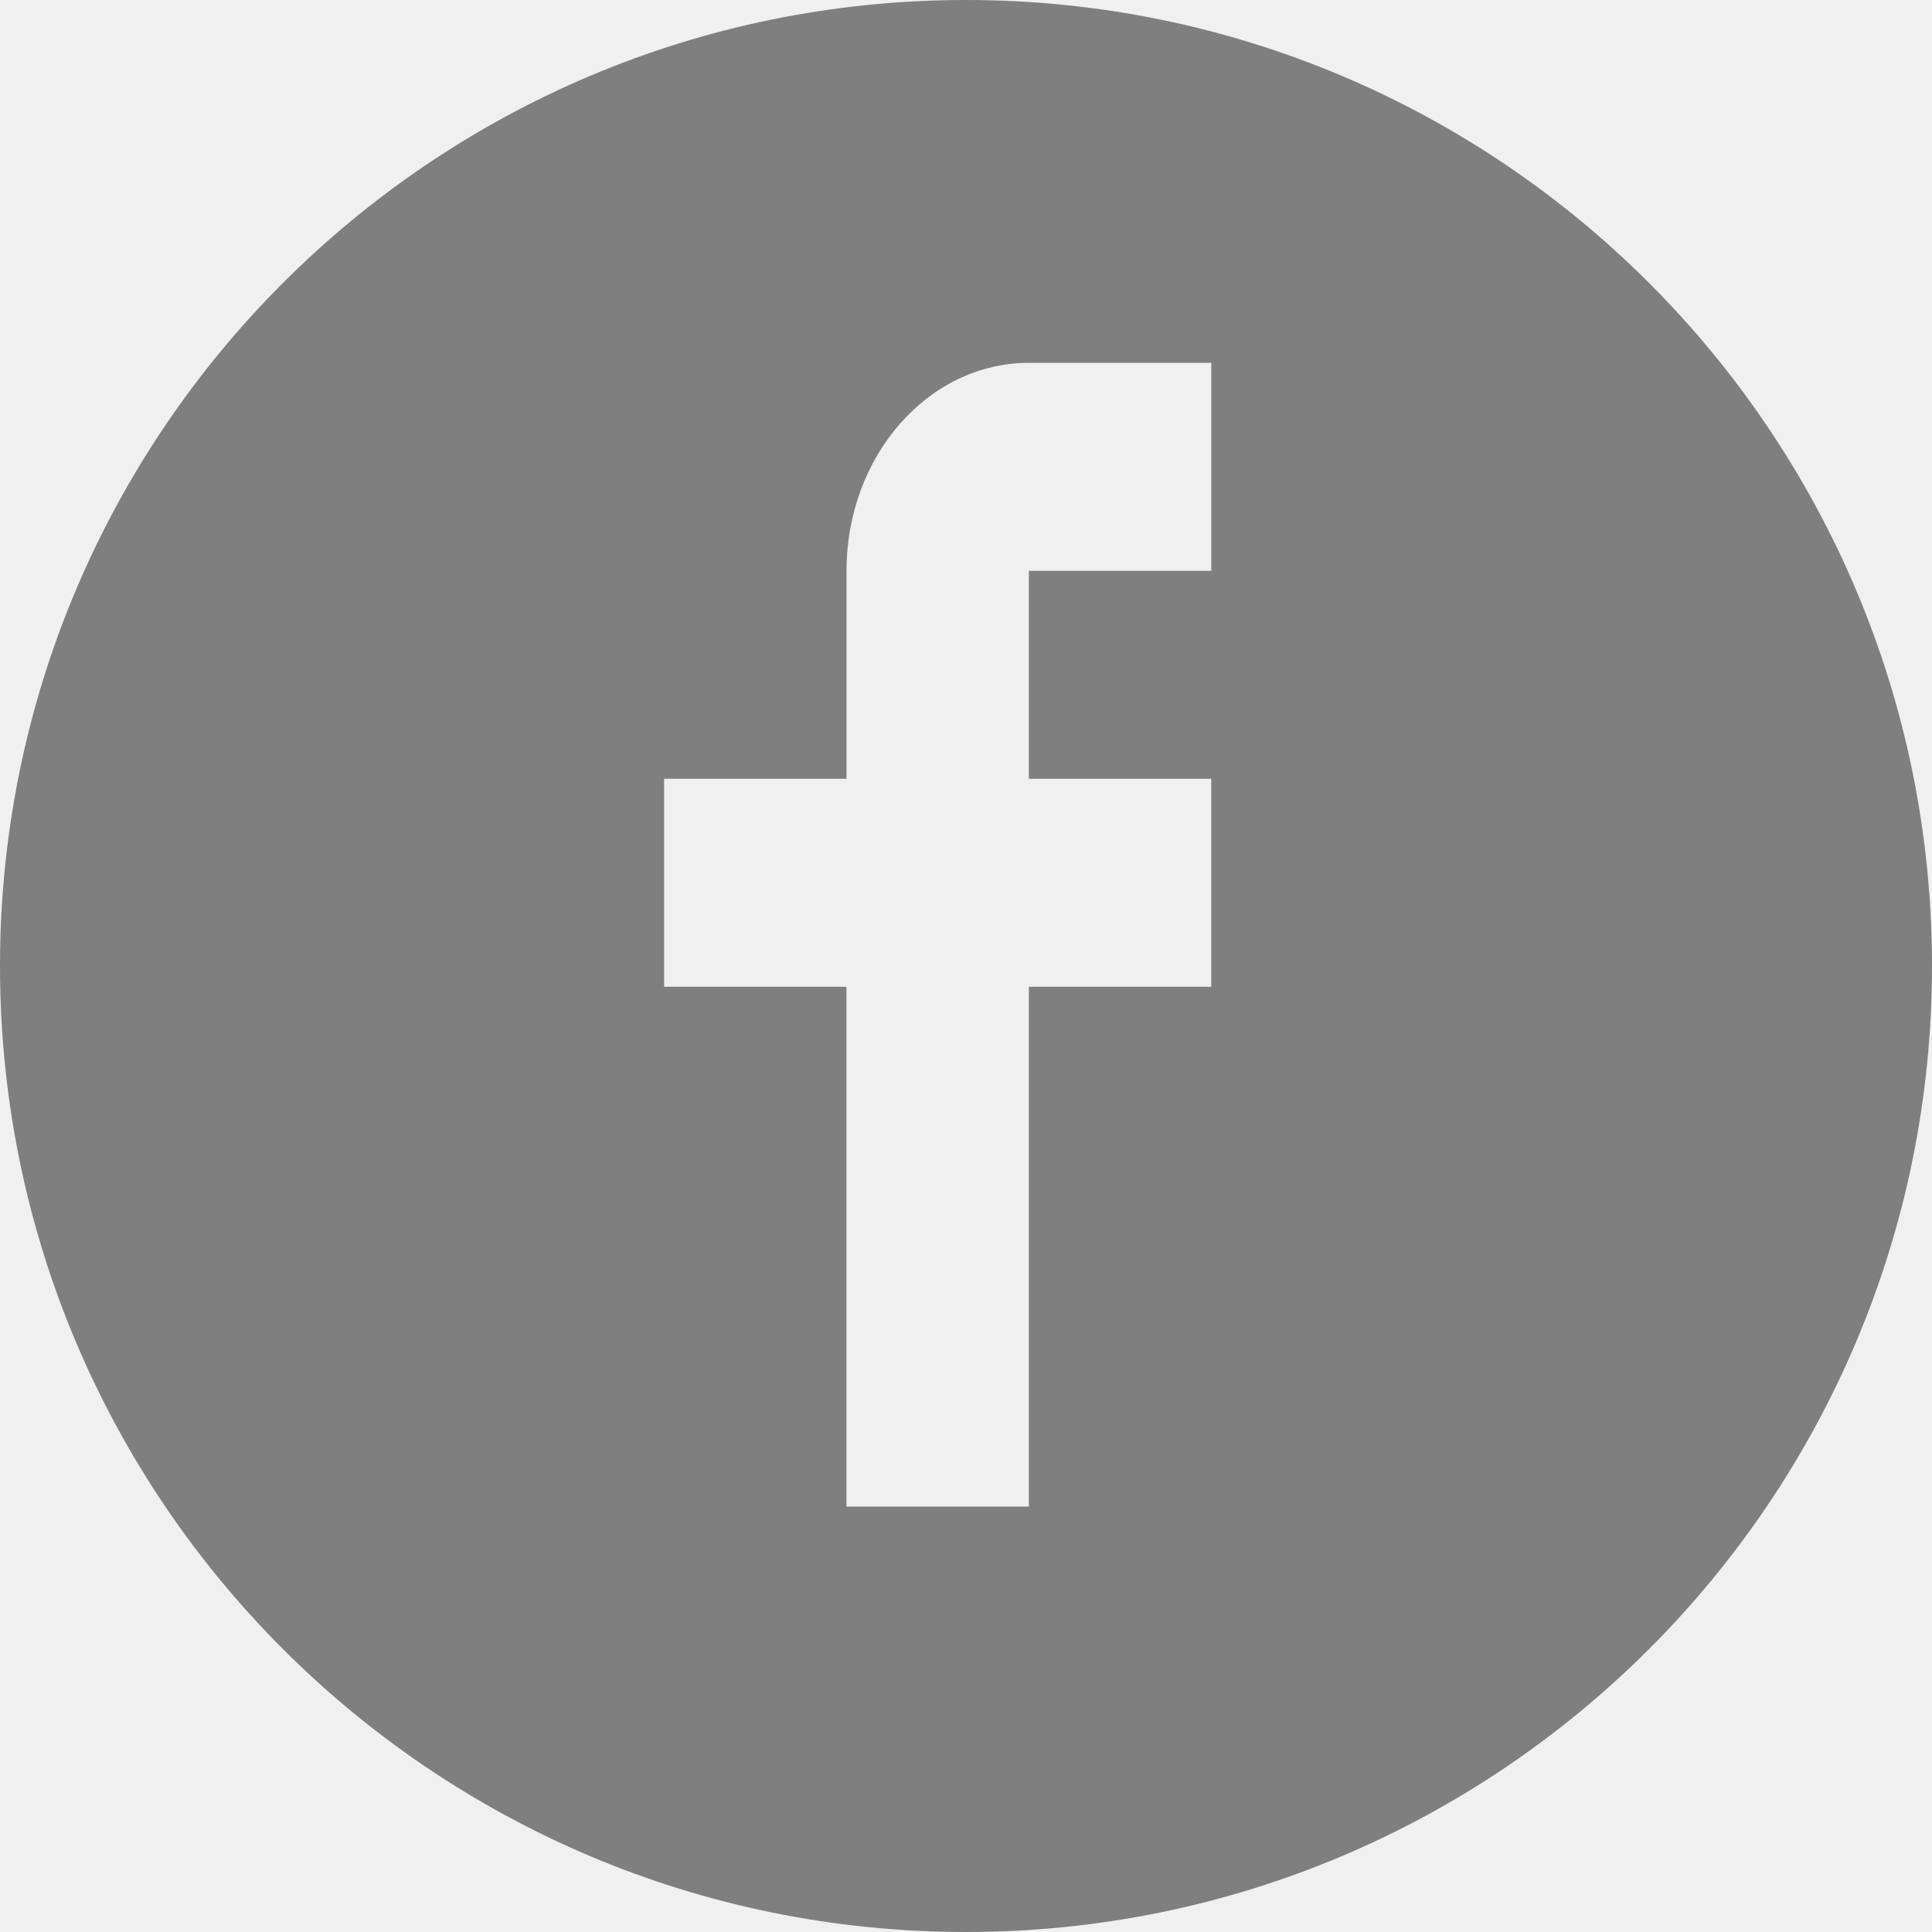
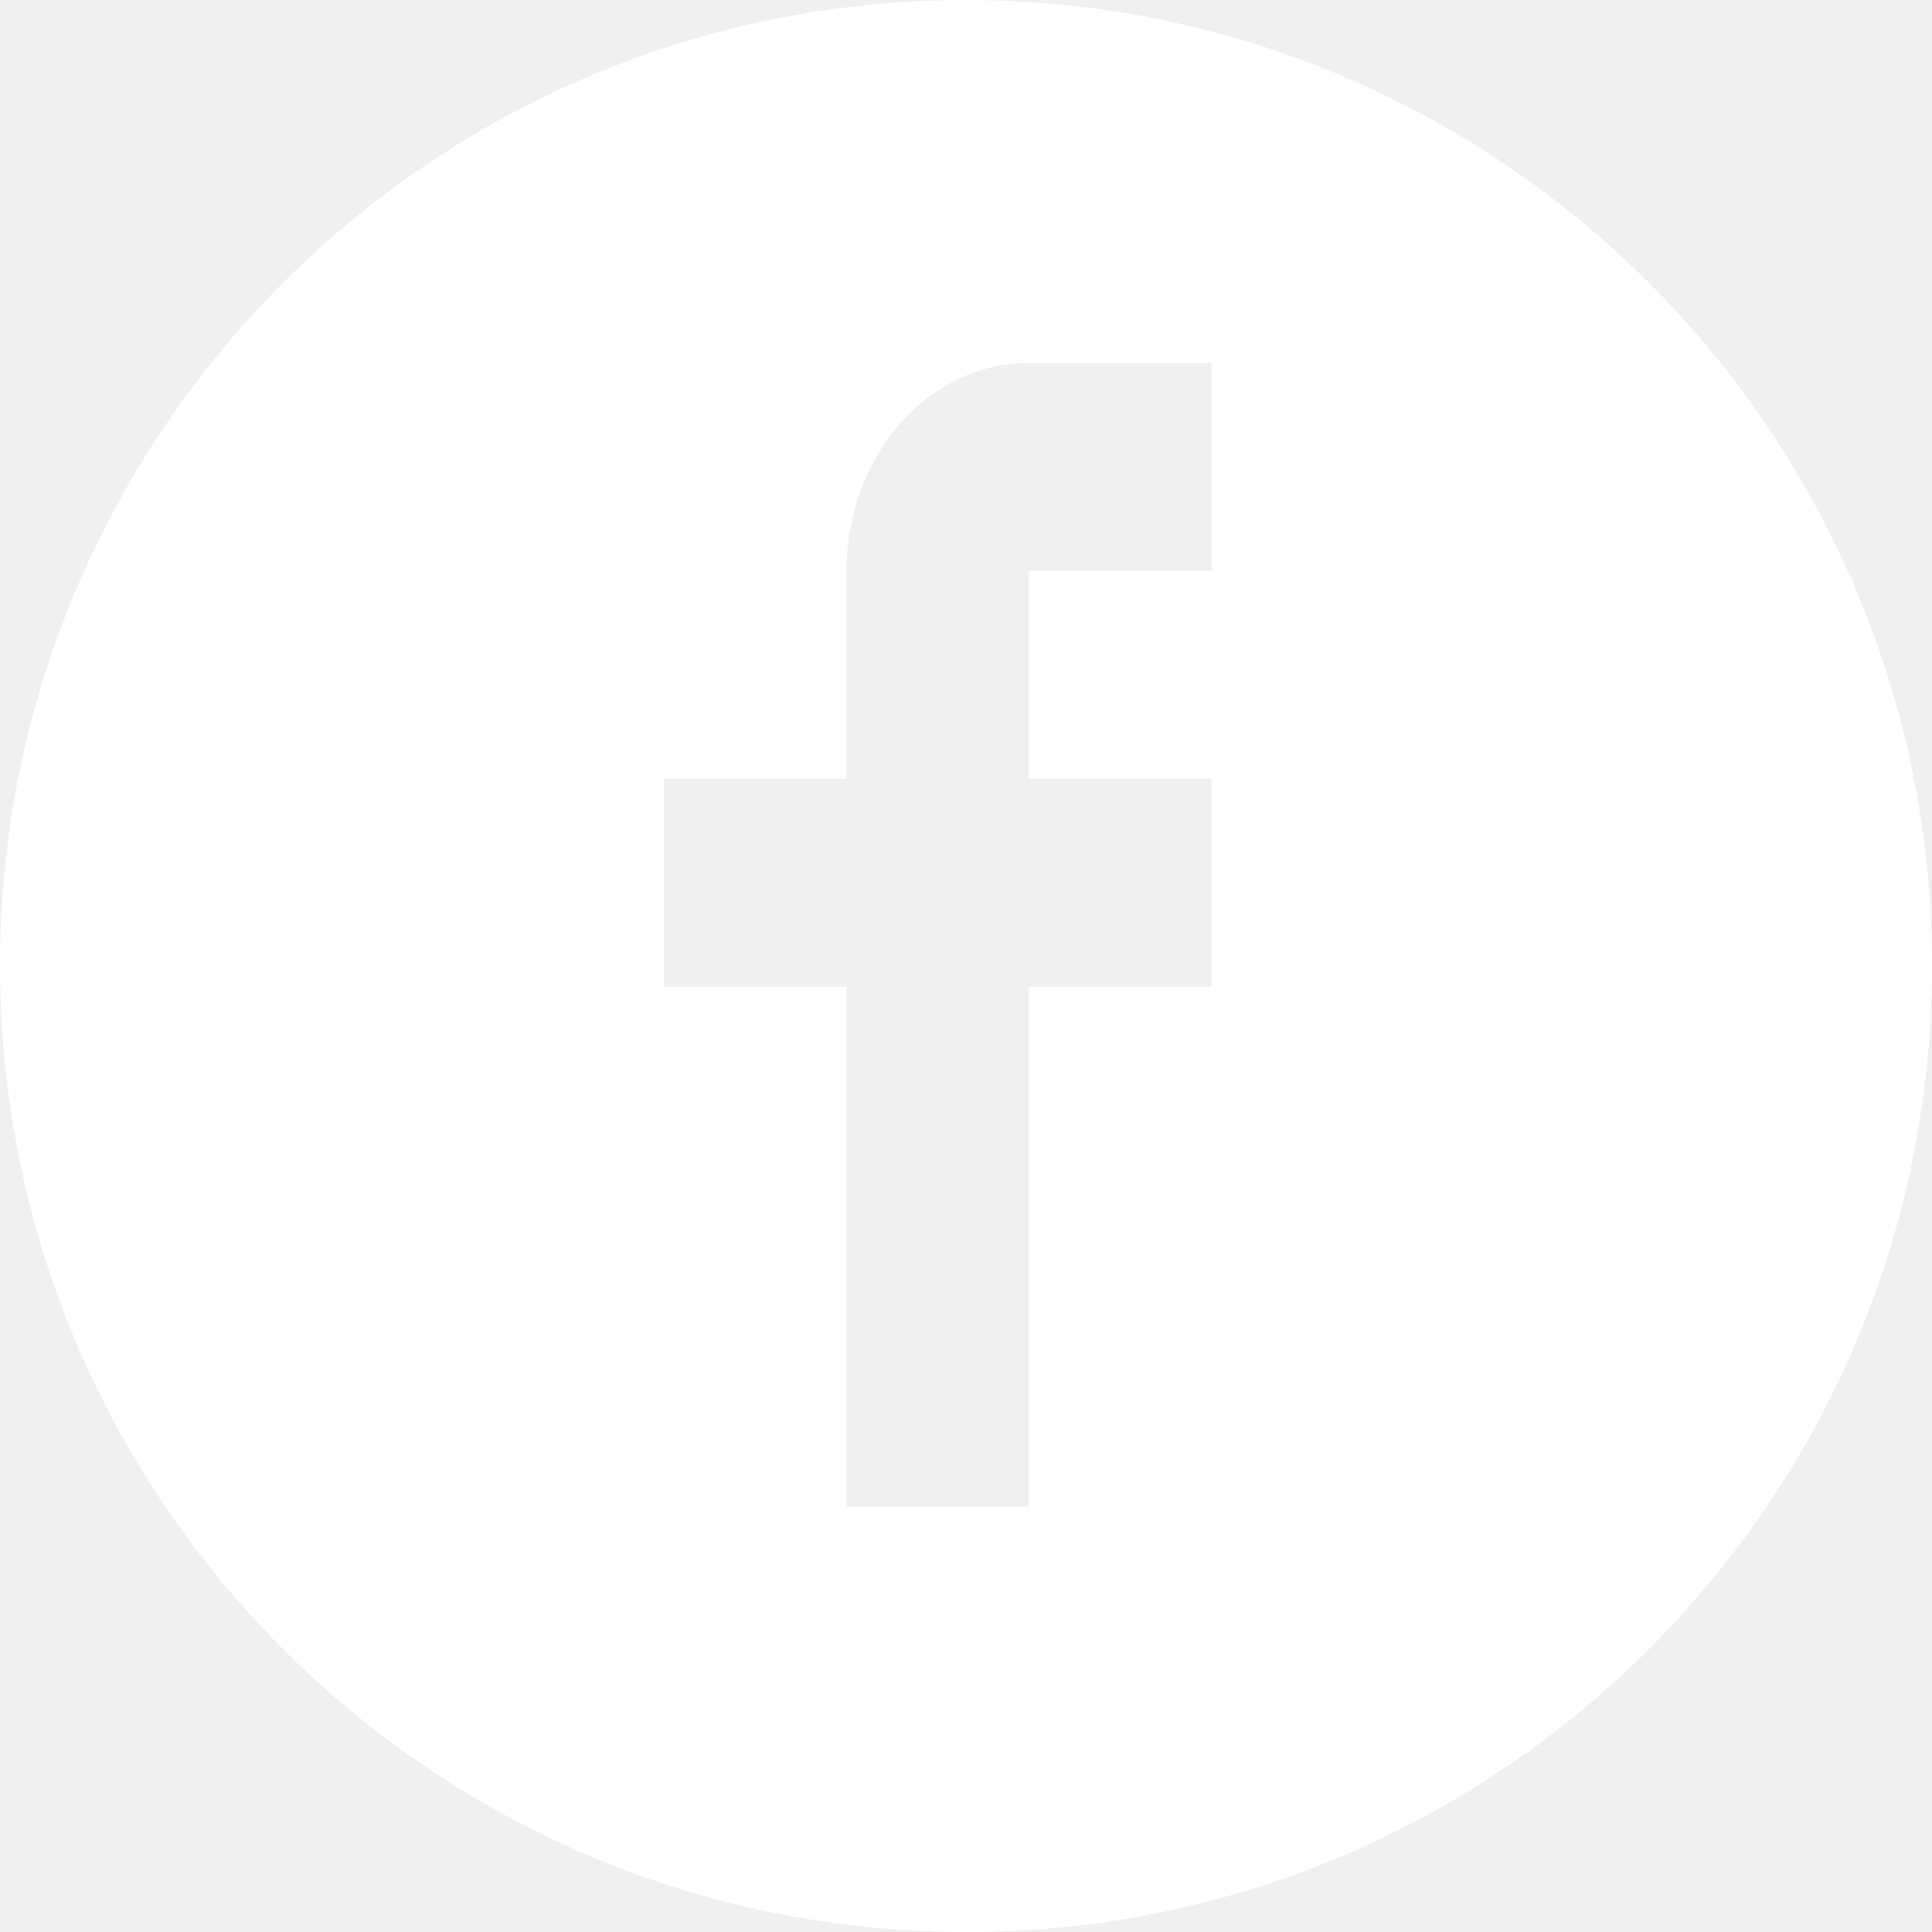
<svg xmlns="http://www.w3.org/2000/svg" version="1.1" id="Layer_1" x="0px" y="0px" width="32px" height="32px" viewBox="0 0 32 32" enable-background="new 0 0 32 32" xml:space="preserve">
-   <path fill="#7f7f7f" d="M16,0C7.164,0,0,7.163,0,16s7.164,16,16,16c8.837,0,16-7.164,16-16S24.837,0,16,0z M20.062,9.455h-3.021  v3.444h3.021v3.445h-3.021v8.61h-3.021v-8.61H11v-3.445h3.021V9.455c0-1.902,1.353-3.445,3.021-3.445h3.021V9.455z" />
+   <path fill="#FFFFFF" d="M16,0C7.164,0,0,7.163,0,16s7.164,16,16,16c8.837,0,16-7.164,16-16S24.837,0,16,0z M20.062,9.455h-3.021  v3.444h3.021v3.445h-3.021v8.61h-3.021v-8.61H11v-3.445h3.021V9.455c0-1.902,1.353-3.445,3.021-3.445h3.021V9.455z" />
</svg>
